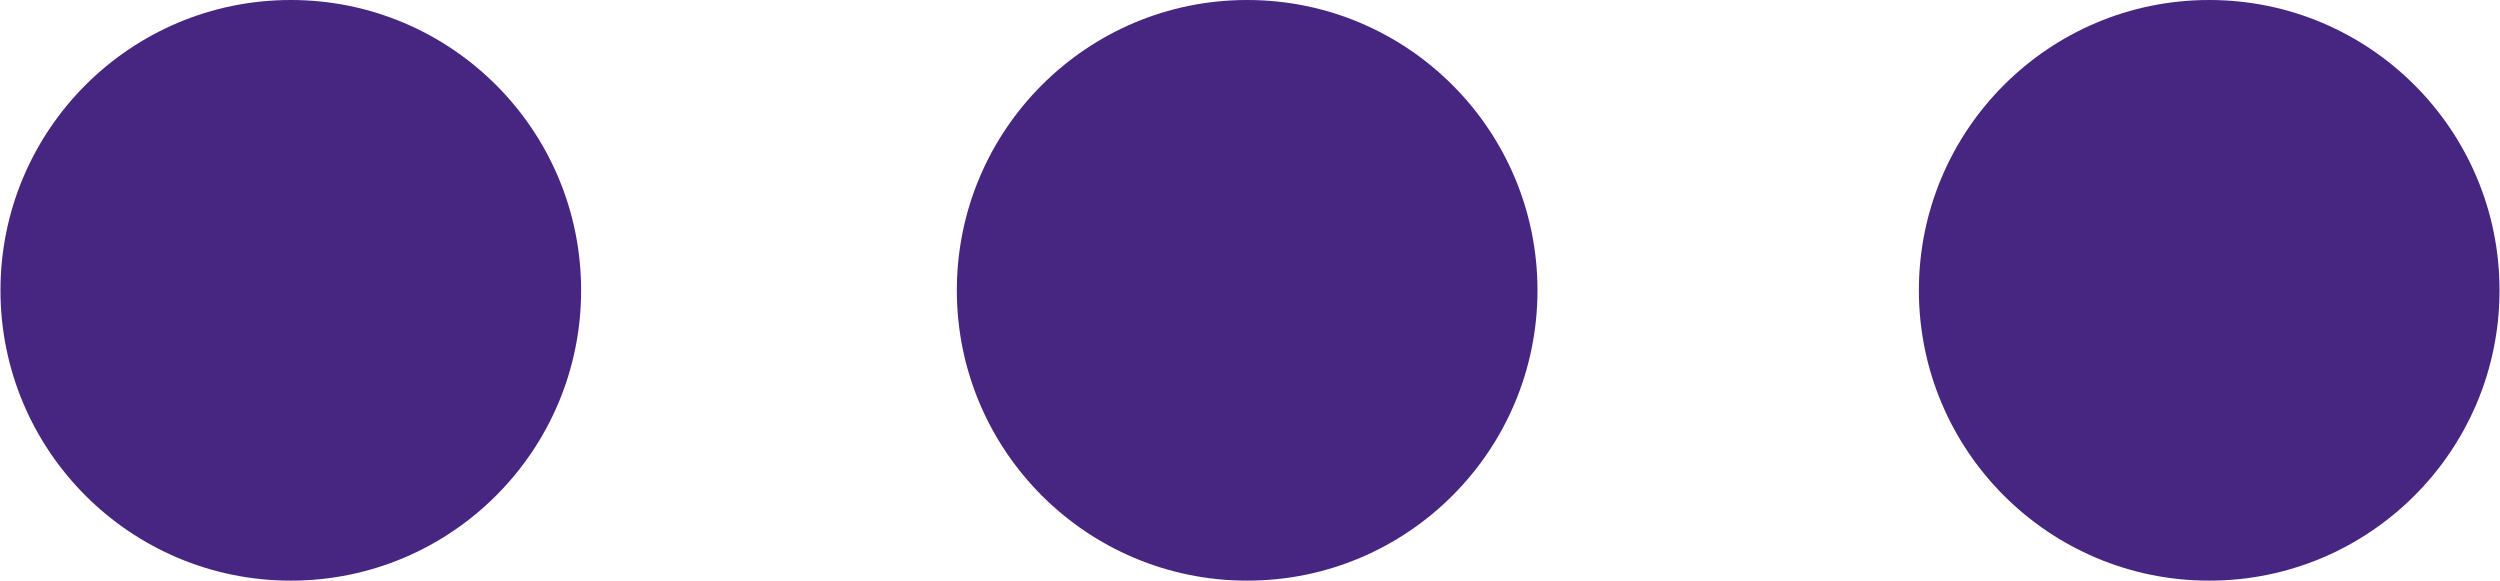
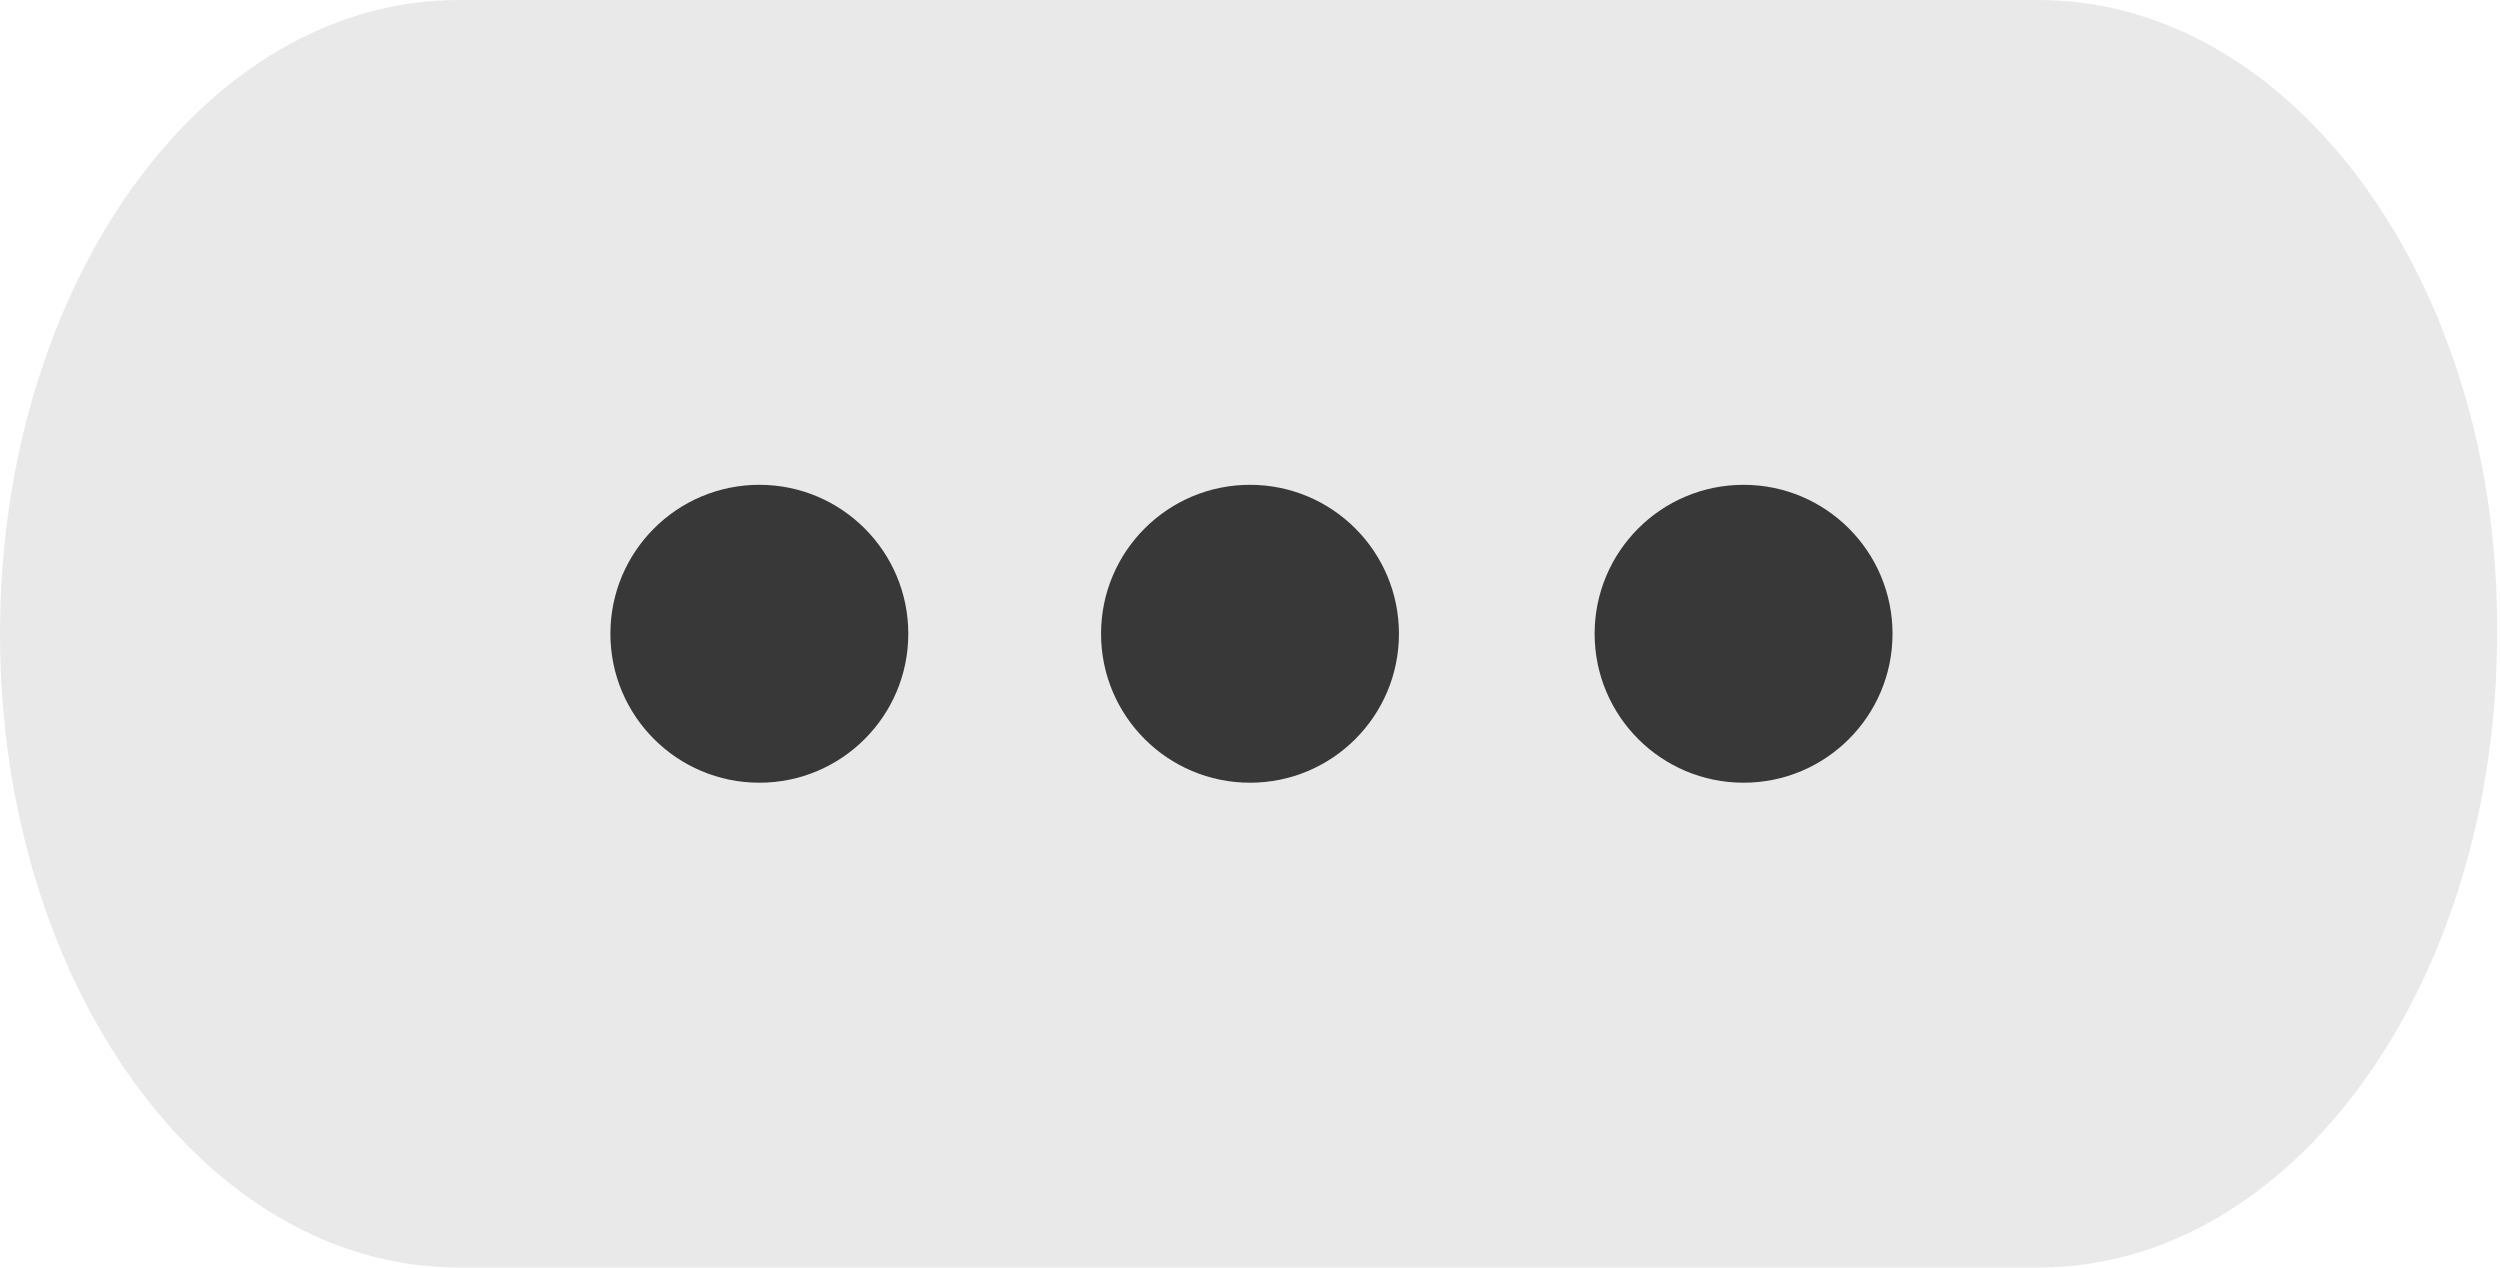
- <svg xmlns="http://www.w3.org/2000/svg" width="15.5mm" height="3.6mm" viewBox="0 0 43.9 10.2">
-   <circle cx="5.1" cy="5.1" r="5.1" fill="#462681" />
-   <circle cx="21.9" cy="5.1" r="5.1" fill="#462681" />
-   <circle cx="38.8" cy="5.1" r="5.1" fill="#462681" />
+ <svg xmlns="http://www.w3.org/2000/svg" version="1.1" id="Layer_1" x="0px" y="0px" width="85.6px" height="43.4px" viewBox="0 0 85.6 43.4" style="enable-background:new 0 0 85.6 43.4;" xml:space="preserve">
+   <style type="text/css">
+ 	.st0{opacity:0.5;fill:#D4D4D4;}
+ 	.st1{fill:#383838;}
+ </style>
+   <path class="st0" d="M69.8,0H15.7C7,0,0,9.7,0,21.7c0,12,7,21.7,15.7,21.7h54.1c8.7,0,15.7-9.7,15.7-21.7C85.6,9.7,78.5,0,69.8,0z" />
+   <circle class="st1" cx="26" cy="21.7" r="5.1" />
+   <circle class="st1" cx="42.8" cy="21.7" r="5.1" />
+   <circle class="st1" cx="59.7" cy="21.7" r="5.1" />
</svg>
